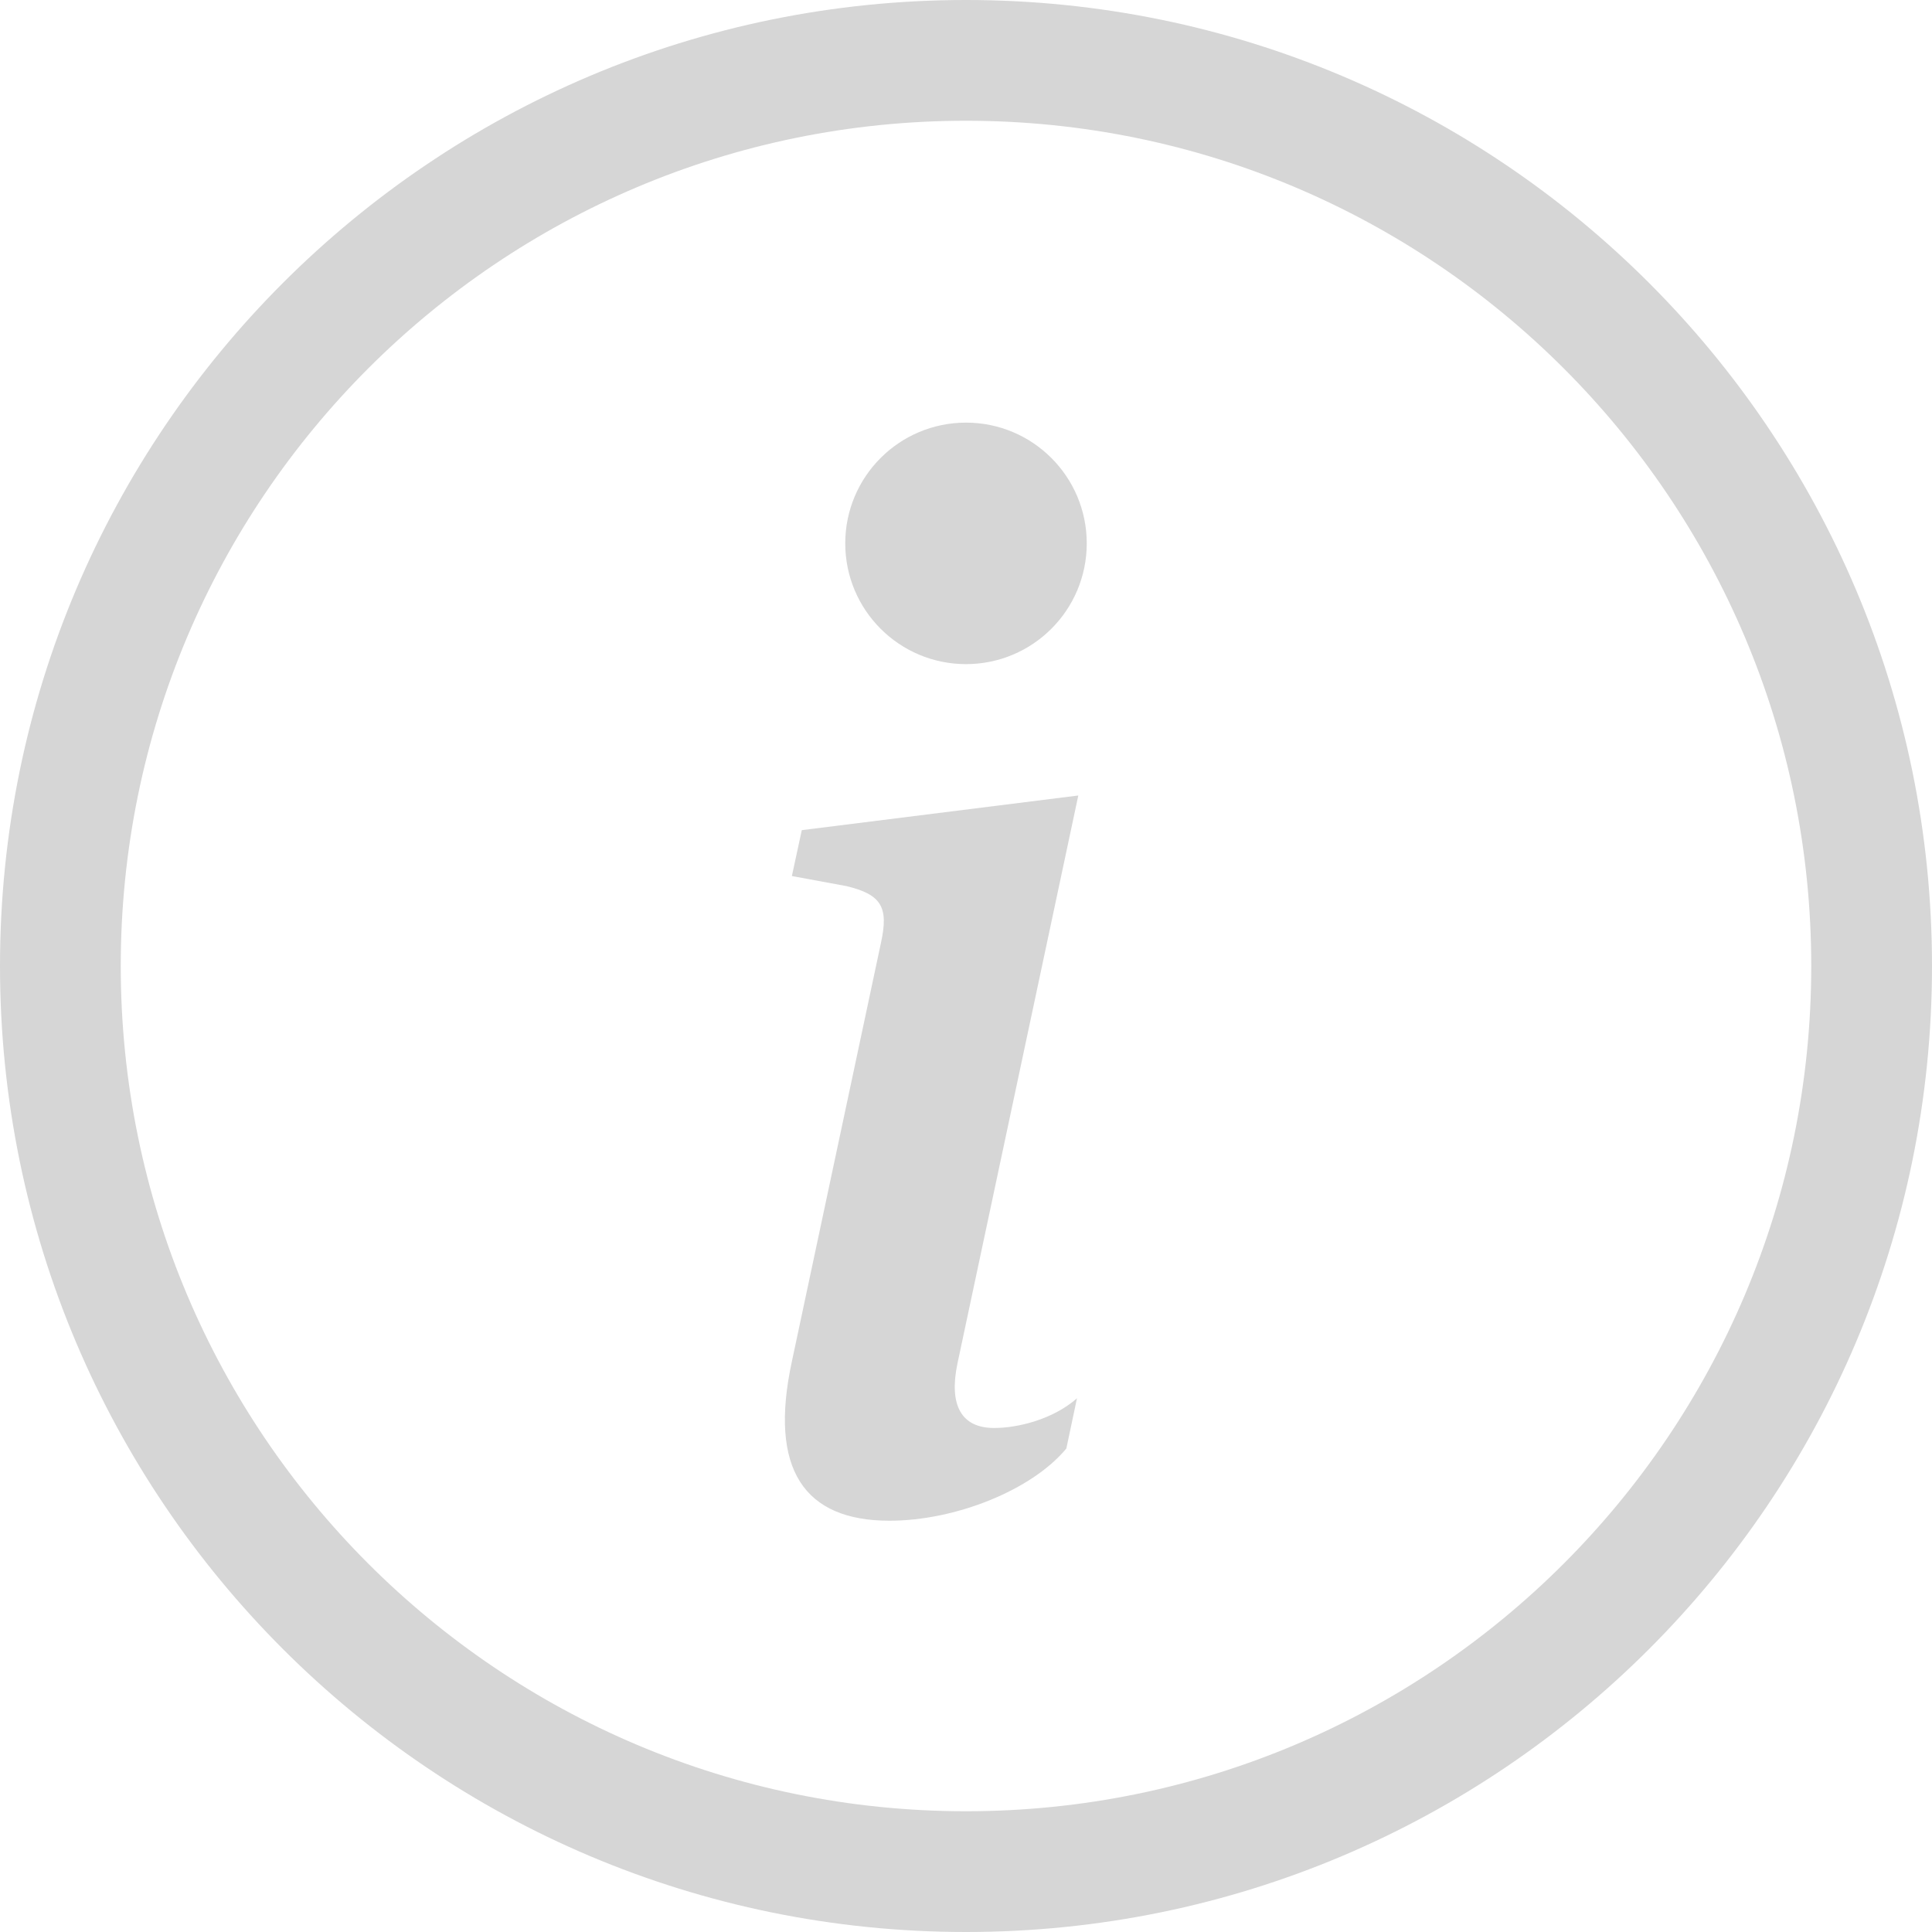
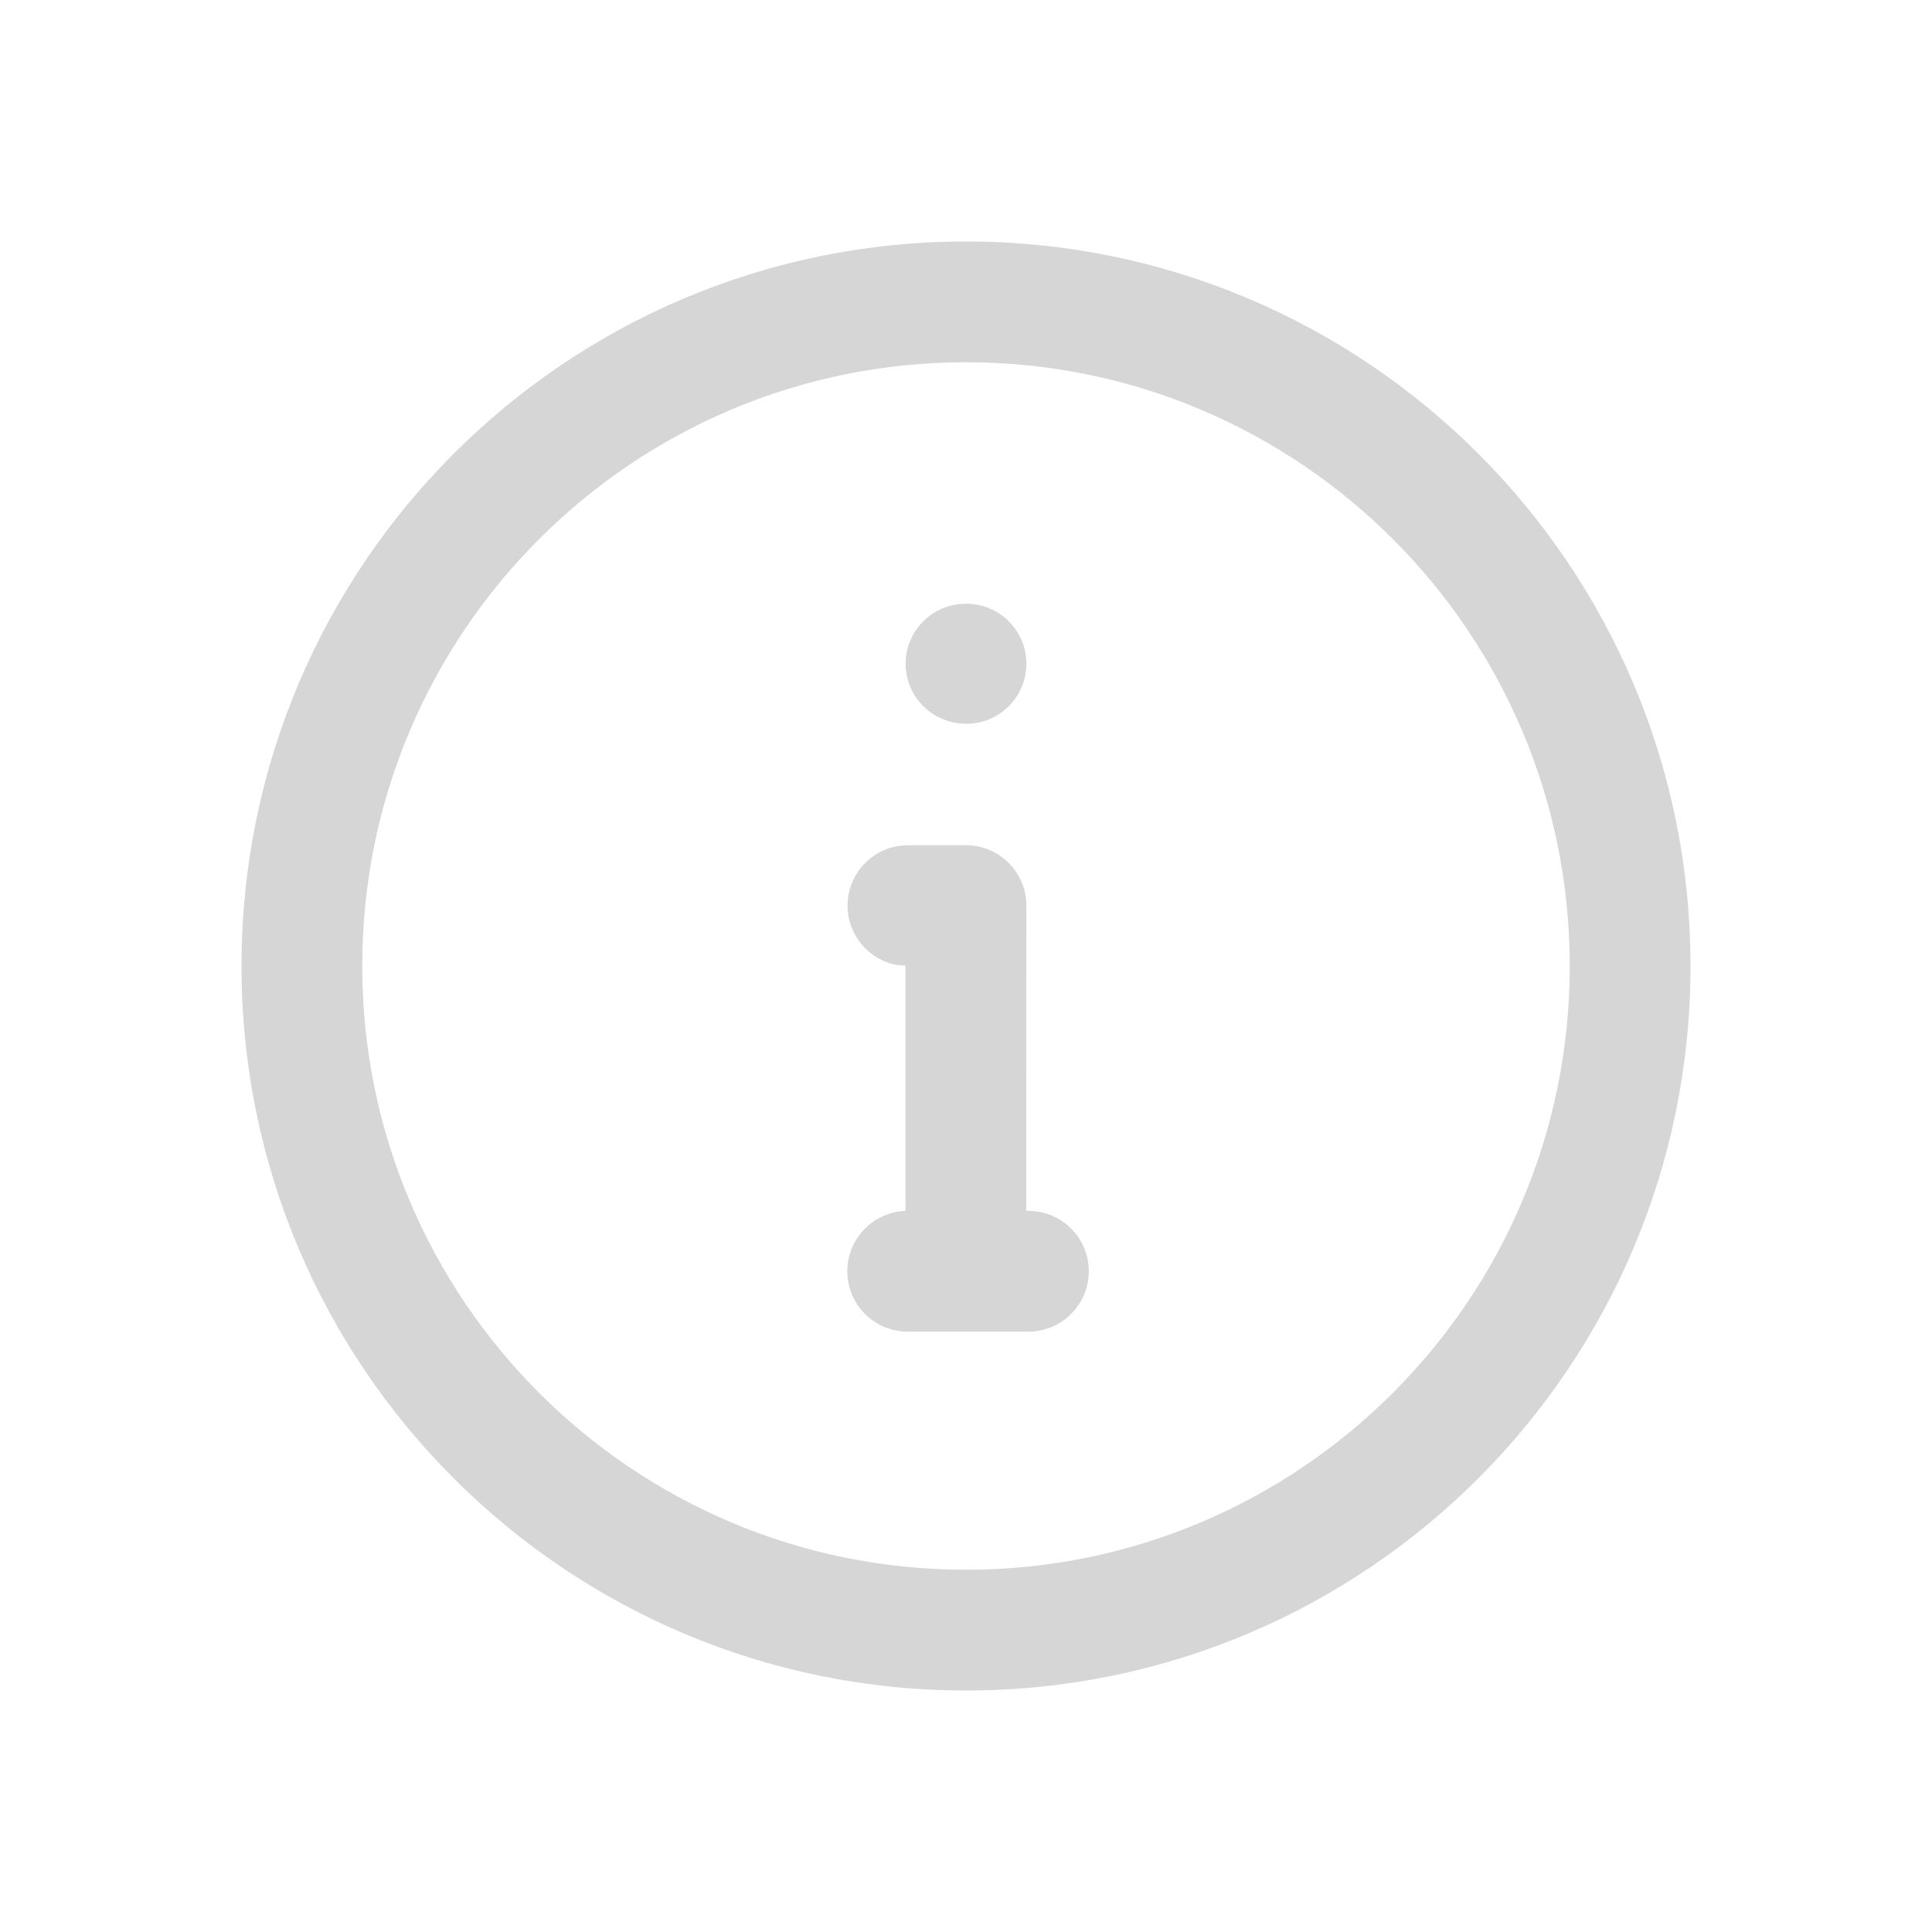
- <svg xmlns="http://www.w3.org/2000/svg" width="16" height="16" fill="#d6d6d6" class="bi bi-info-circle" viewBox="0 0 16 16">
-   <path d="M8 15A7 7 0 1 1 8 1a7 7 0 0 1 0 14zm0 1A8 8 0 1 0 8 0a8 8 0 0 0 0 16z" />
-   <path d="m8.93 6.588-2.29.287-.082.38.45.083c.294.07.352.176.288.469l-.738 3.468c-.194.897.105 1.319.808 1.319.545 0 1.178-.252 1.465-.598l.088-.416c-.2.176-.492.246-.686.246-.275 0-.375-.193-.304-.533L8.93 6.588zM9 4.5a1 1 0 1 1-2 0 1 1 0 0 1 2 0z" />
+ <svg xmlns="http://www.w3.org/2000/svg" height="16" viewBox="0 0 16 16" width="16">
+   <path d="m8 2c3.314 0 6 2.686 6 6s-2.686 6-6 6-6-2.686-6-6 2.686-6 6-6zm0 1c-2.761 0-5 2.239-5 5 0 2.761 2.239 5 5 5 2.761 0 5-2.239 5-5 0-2.761-2.239-5-5-5zm0 4c.276 0 .5.224.5.5l-.001 2.528.018 0c.276 0 .5.224.5.5s-.224.5-.5.5h-1c-.276 0-.5-.224-.5-.5 0-.27.214-.49.482-.5l0-2.03-.07-.006c-.233-.042-.41-.246-.41-.492 0-.276.224-.5.5-.5zm.003-2c.275 0 .497.223.497.497s-.223.497-.497.497c-.28 0-.503-.223-.503-.497s.223-.497.497-.497z" fill="#d6d6d6" />
</svg>
